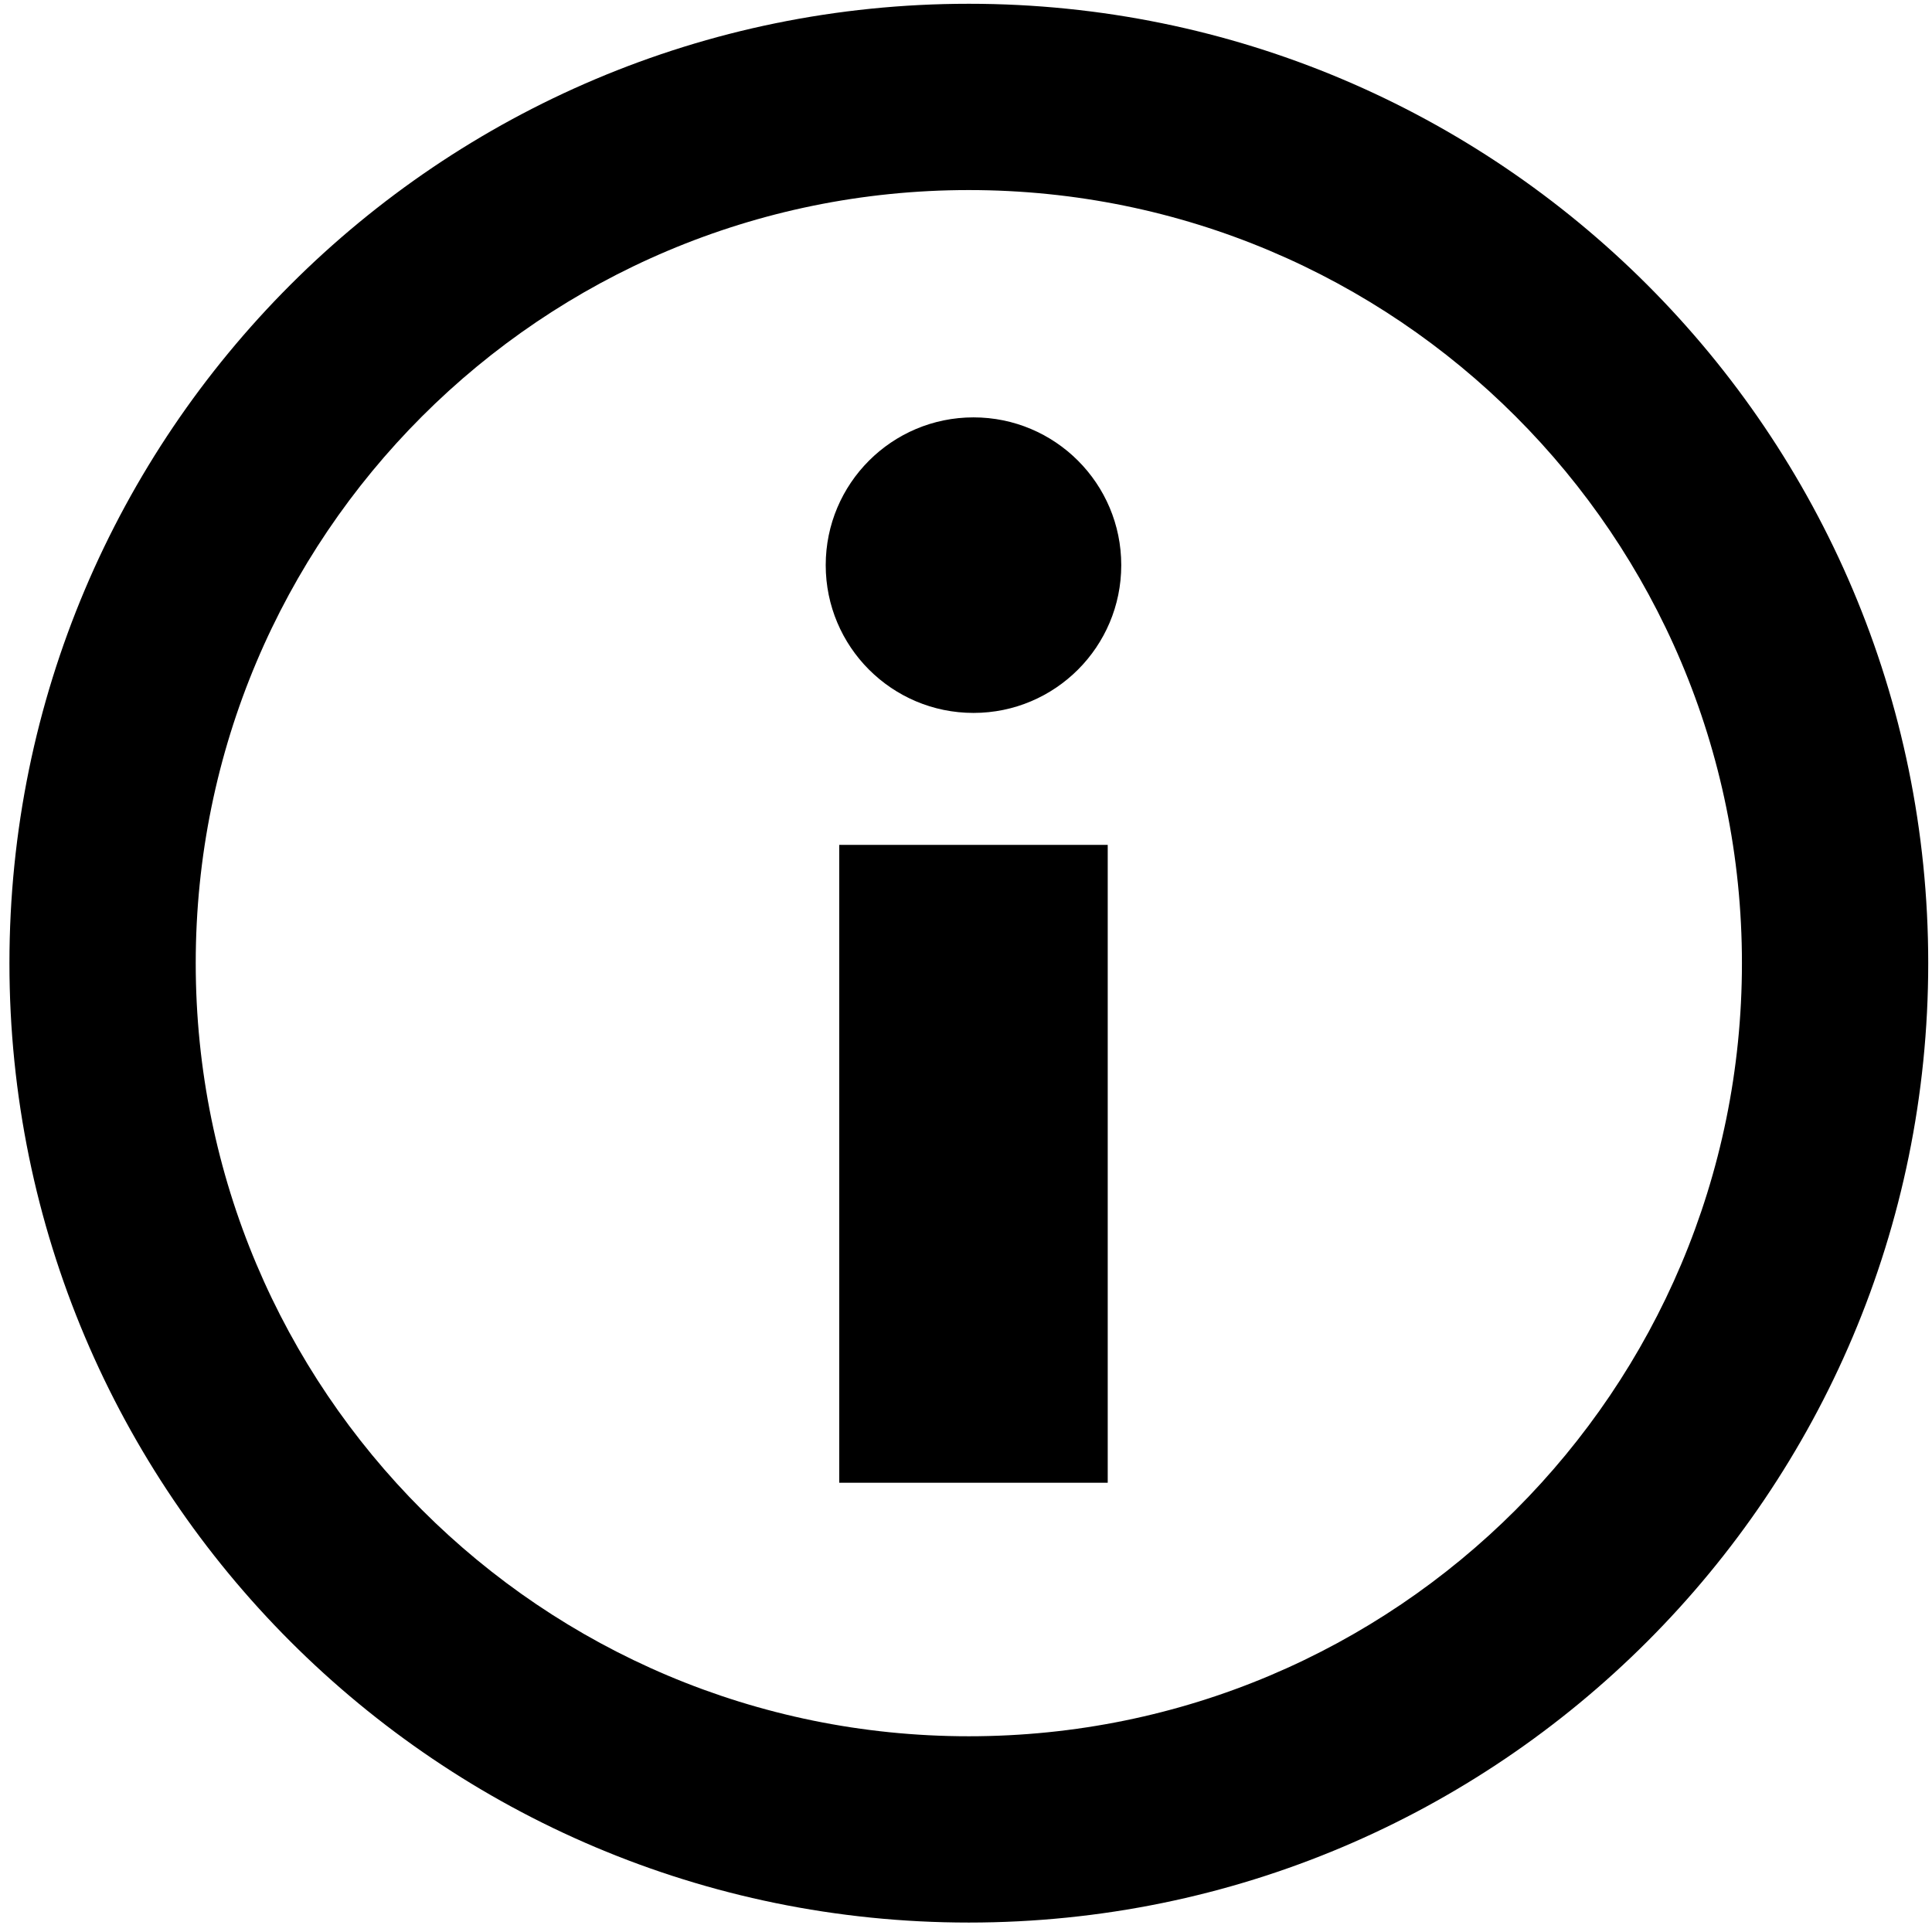
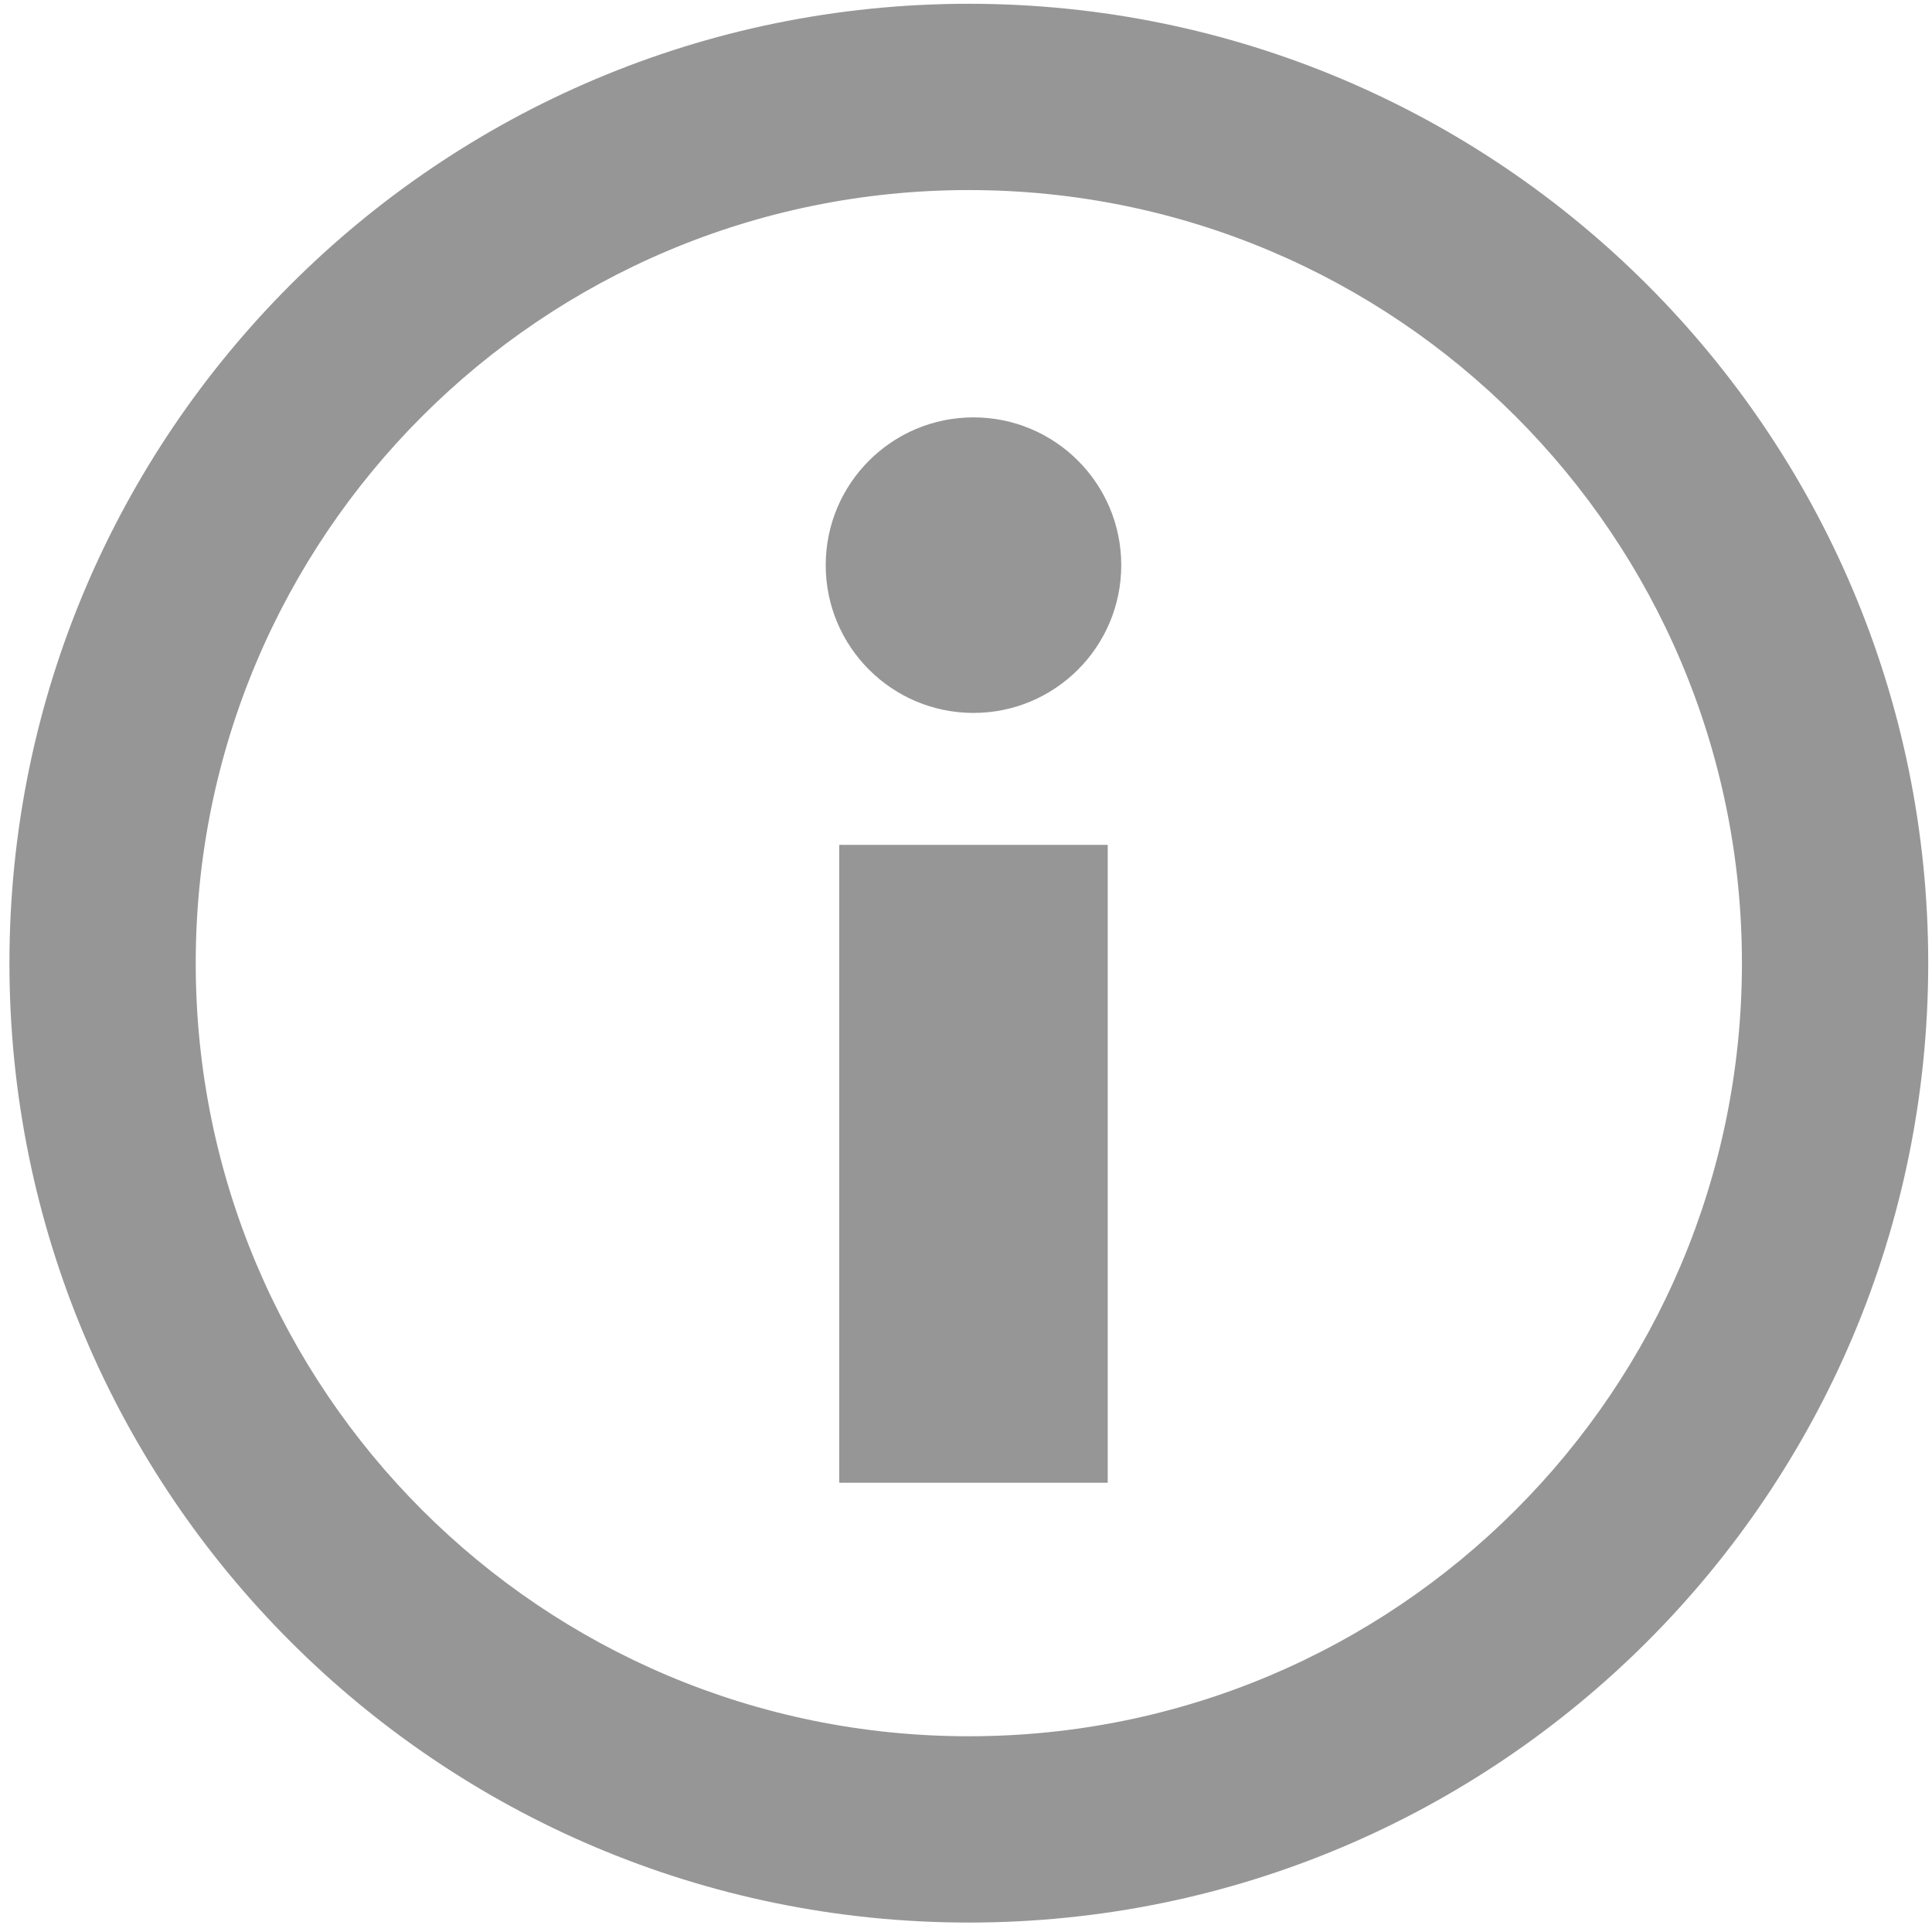
<svg xmlns="http://www.w3.org/2000/svg" version="1.1" id="Layer_1" x="0px" y="0px" width="512px" height="512px" viewBox="0 0 512 512" enable-background="new 0 0 512 512" xml:space="preserve">
-   <path id="info-2-icon" d="M256.749,50.37c113.226,0,204.881,91.629,204.881,204.877c0,113.229-91.633,204.88-204.881,204.88  c-113.229,0-204.879-91.631-204.879-204.88C51.87,142.02,143.502,50.37,256.749,50.37 M256.749,1  C116.332,1,2.501,114.83,2.501,255.247c0,140.418,113.831,254.25,254.248,254.25S511,395.665,511,255.247  C511,114.83,397.167,1,256.749,1L256.749,1z M293.558,392.945h-71.148V223.899h71.148V392.945z M257.986,188.932  c-21.627,0-39.162-17.533-39.162-39.162c0-21.626,17.534-39.161,39.162-39.161c21.626,0,39.158,17.533,39.158,39.161  C297.145,171.398,279.612,188.932,257.986,188.932z" />
+   <path id="info-2-icon" fill="#969696" d="M256.749,50.37c113.226,0,204.881,91.629,204.881,204.877  c0,113.229-91.633,204.88-204.881,204.88c-113.229,0-204.879-91.631-204.879-204.88C51.87,142.02,143.502,50.37,256.749,50.37   M256.749,1C116.332,1,2.501,114.83,2.501,255.247c0,140.418,113.831,254.25,254.248,254.25S511,395.665,511,255.247  C511,114.83,397.167,1,256.749,1L256.749,1z M293.558,392.945h-71.148V223.899h71.148V392.945z M257.986,188.932  c-21.627,0-39.162-17.533-39.162-39.162c0-21.626,17.534-39.161,39.162-39.161c21.626,0,39.158,17.533,39.158,39.161  C297.145,171.398,279.612,188.932,257.986,188.932z" />
</svg>
